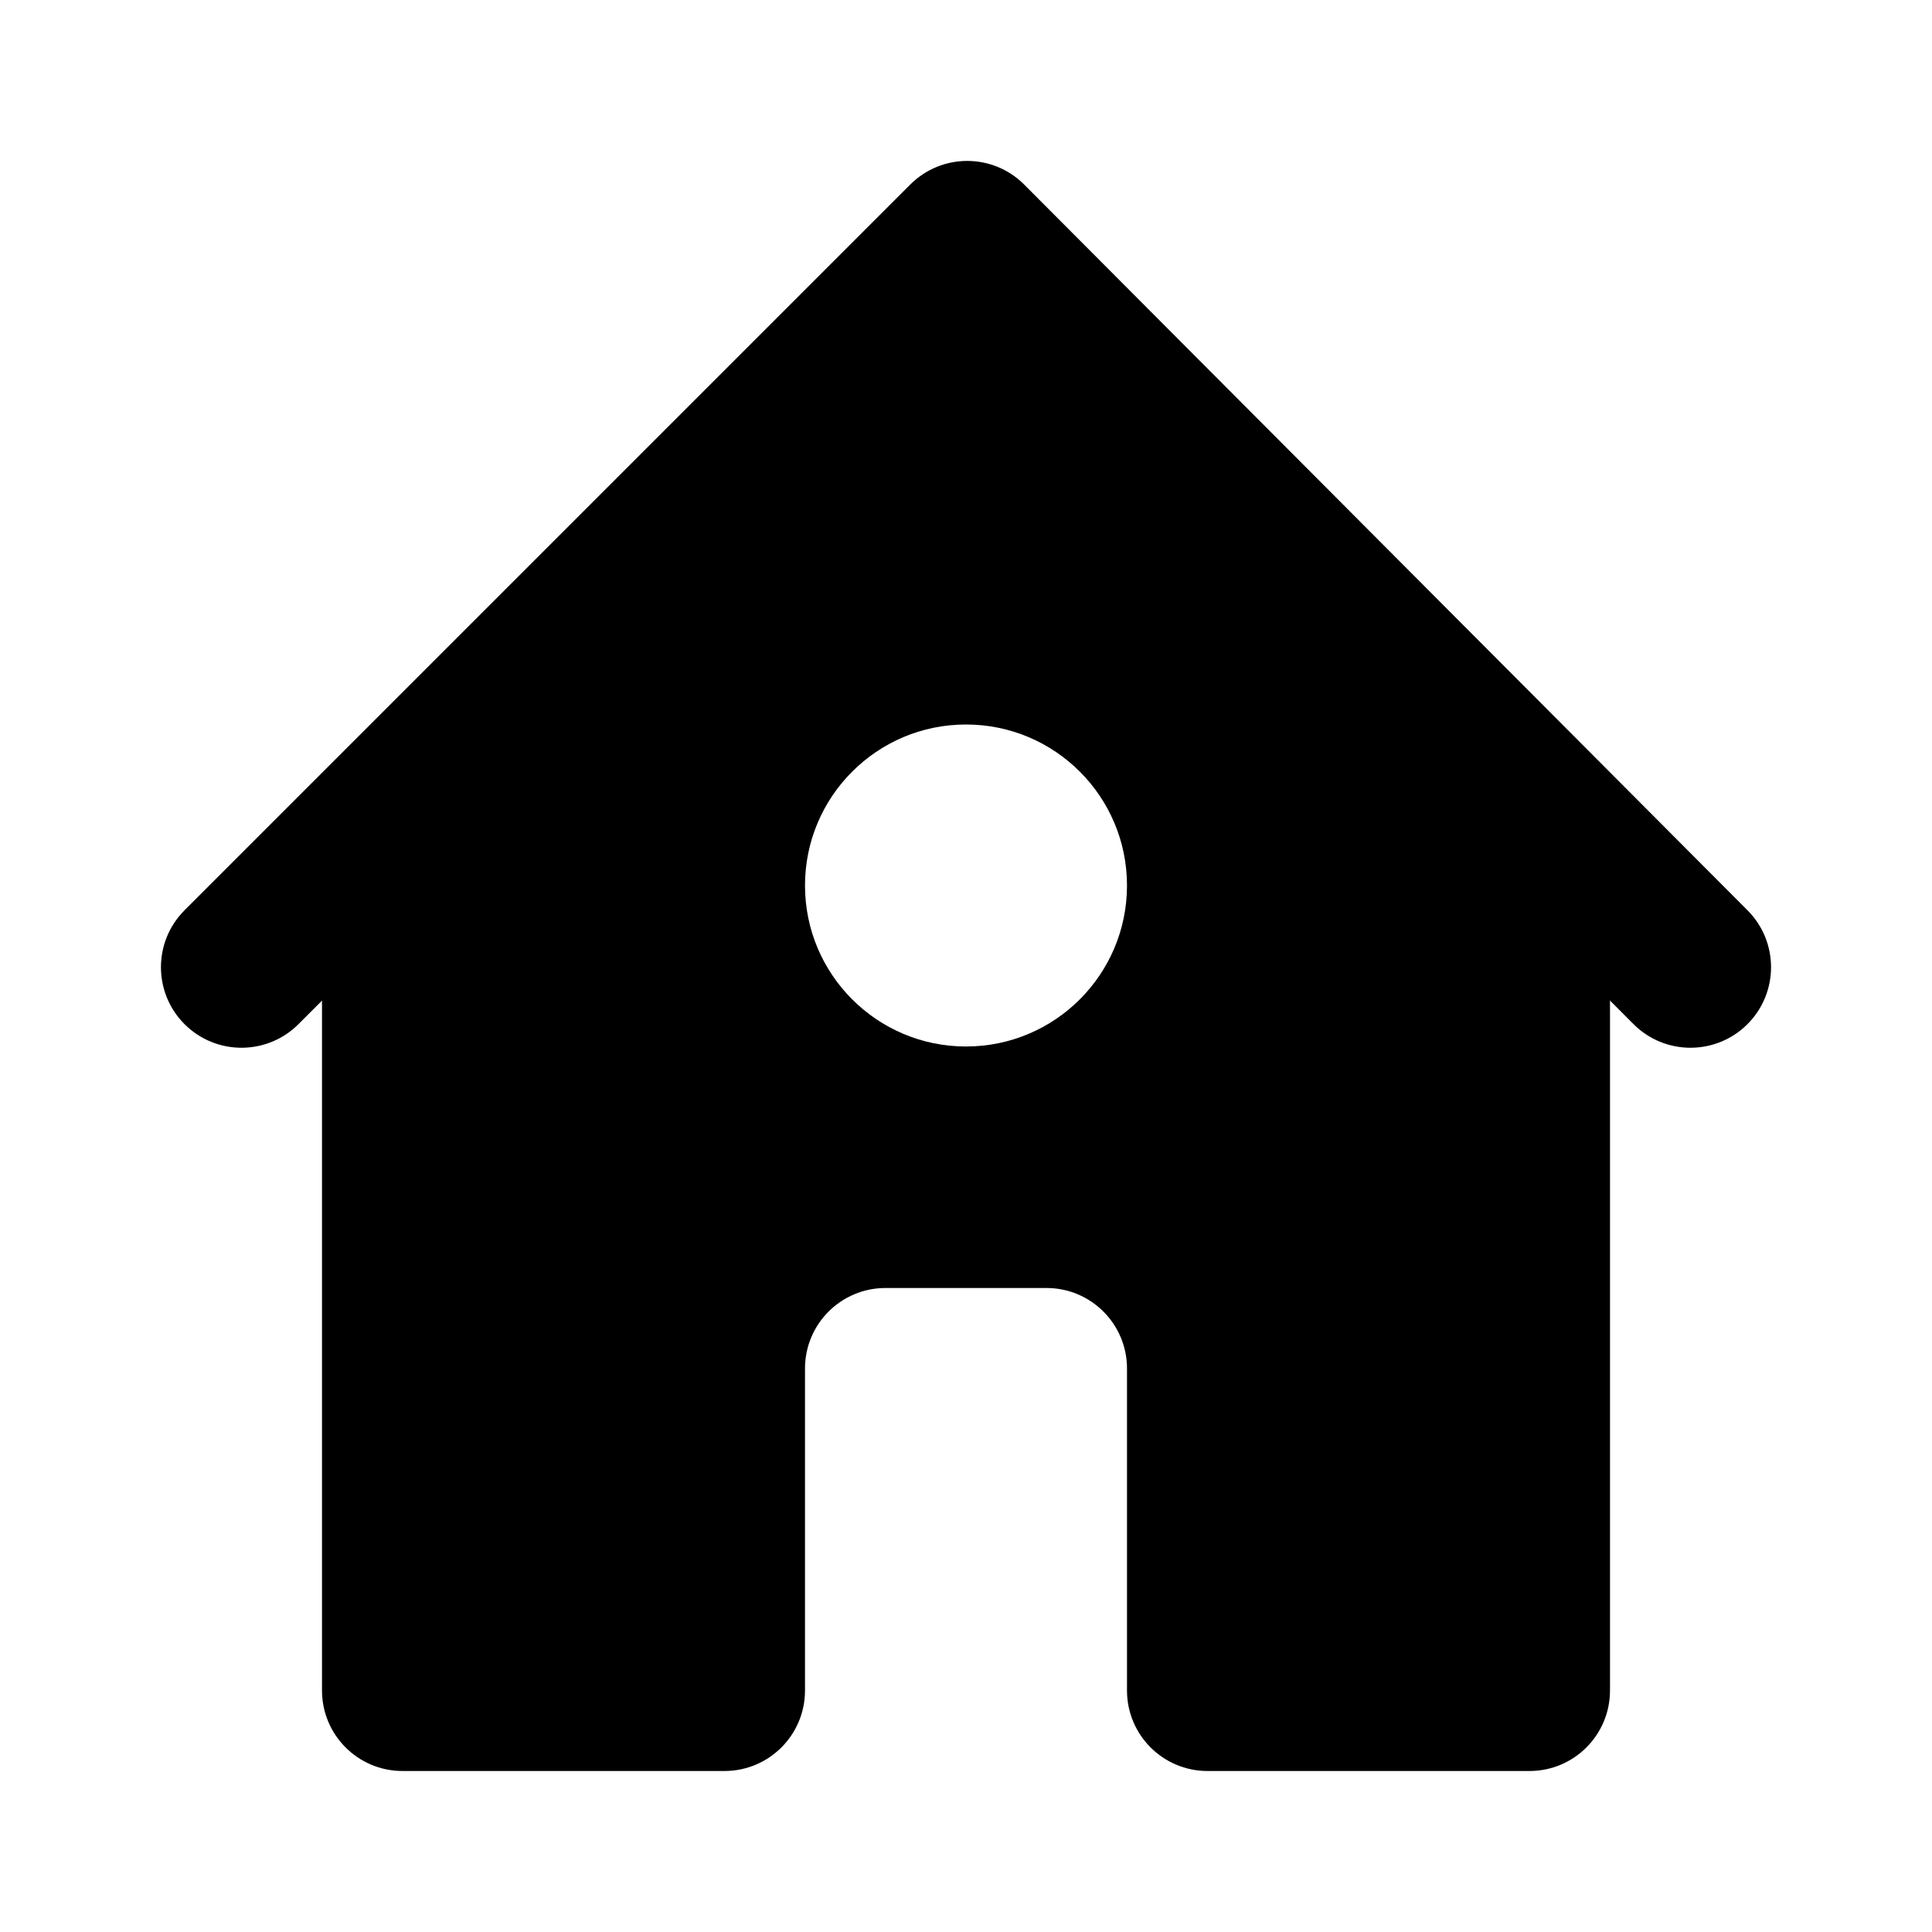
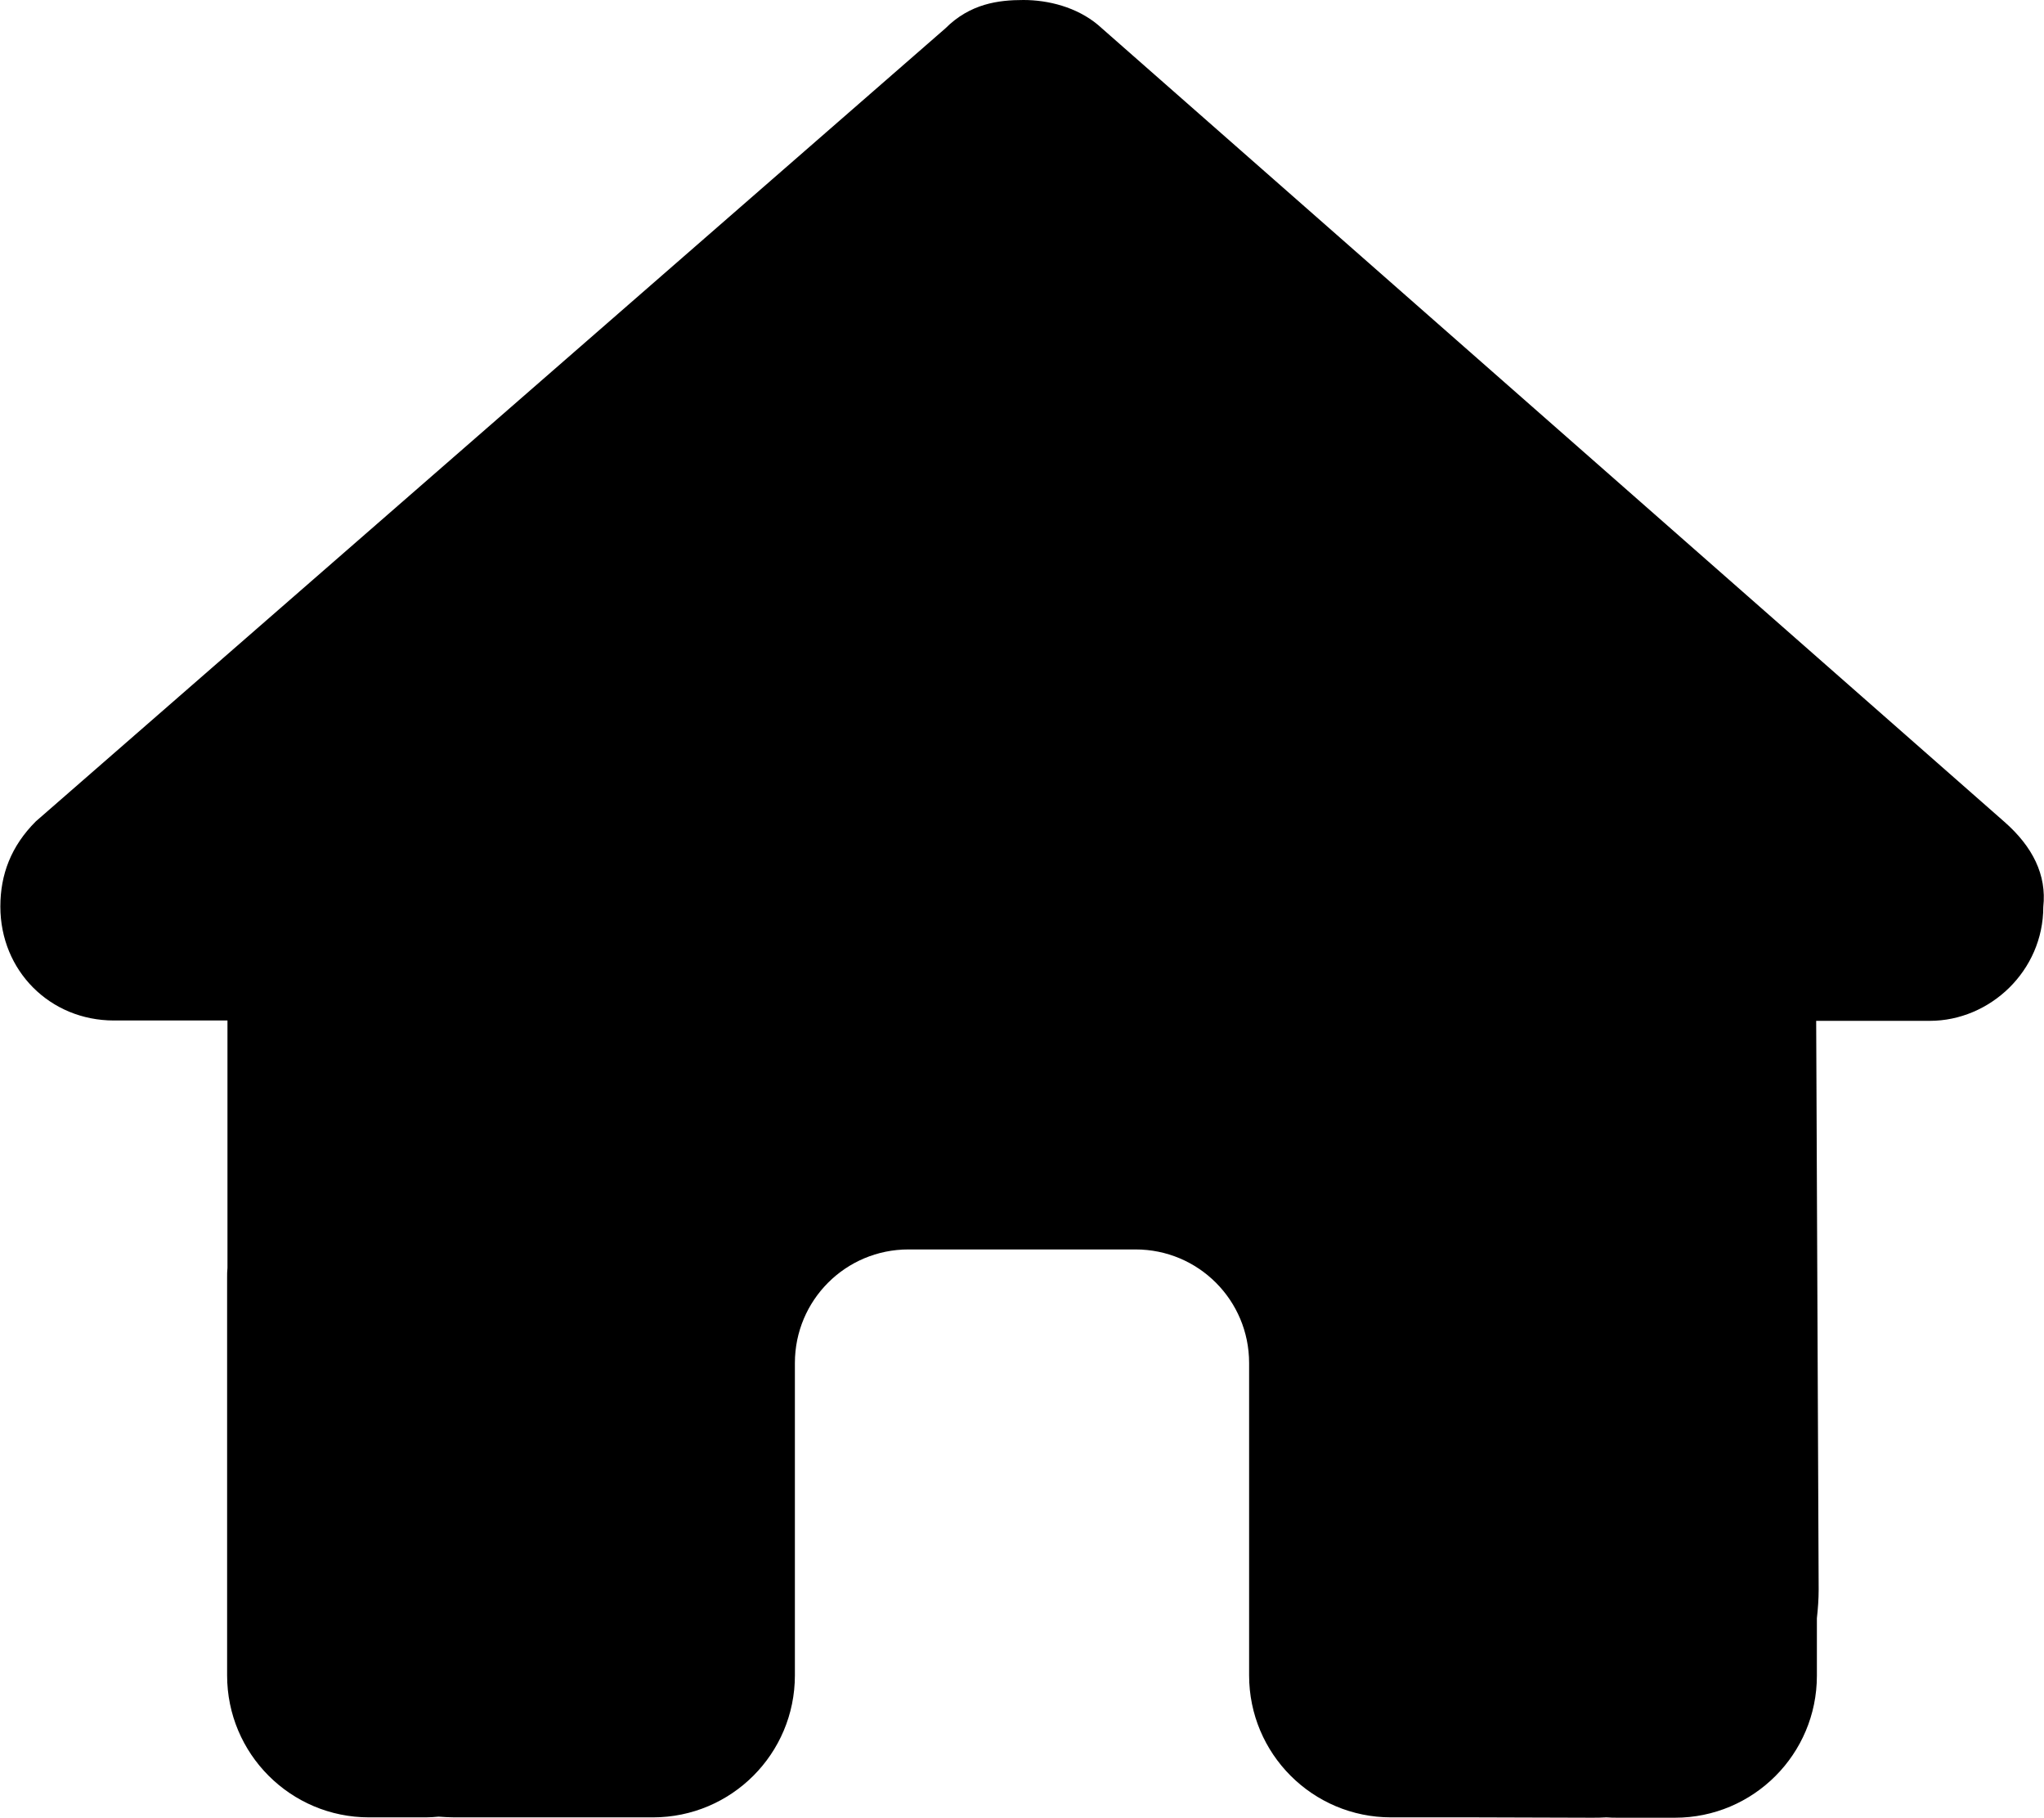
- <svg xmlns="http://www.w3.org/2000/svg" viewBox="0 0 24 24" class="icon-home">
-   <path class="primary" d="M9 22H5a1 1 0 0 1-1-1V11l8-8 8 8v10a1 1 0 0 1-1 1h-4a1 1 0 0 1-1-1v-4a1 1 0 0 0-1-1h-2a1 1 0 0 0-1 1v4a1 1 0 0 1-1 1zm3-9a2 2 0 1 0 0-4 2 2 0 0 0 0 4z" />
-   <path class="secondary" d="M12.01 4.42l-8.3 8.3a1 1 0 1 1-1.42-1.41l9.02-9.02a1 1 0 0 1 1.41 0l8.99 9.02a1 1 0 0 1-1.42 1.41l-8.28-8.3z" />
+ <svg xmlns="http://www.w3.org/2000/svg" viewBox="0 0 576 512">
+   <path d="M575.8 255.5c0 18-15 32.1-32 32.1l-32 0 .7 160.2c0 2.7-.2 5.4-.5 8.1l0 16.2c0 22.1-17.9 40-40 40l-16 0c-1.1 0-2.2 0-3.3-.1c-1.4 .1-2.8 .1-4.2 .1L416 512l-24 0c-22.1 0-40-17.9-40-40l0-24 0-64c0-17.7-14.3-32-32-32l-64 0c-17.7 0-32 14.3-32 32l0 64 0 24c0 22.1-17.9 40-40 40l-24 0-31.9 0c-1.5 0-3-.1-4.5-.2c-1.2 .1-2.4 .2-3.6 .2l-16 0c-22.1 0-40-17.9-40-40l0-112c0-.9 0-1.9 .1-2.8l0-69.7-32 0c-18 0-32-14-32-32.1c0-9 3-17 10-24L266.4 8c7-7 15-8 22-8s15 2 21 7L564.8 231.5c8 7 12 15 11 24z" />
</svg>
